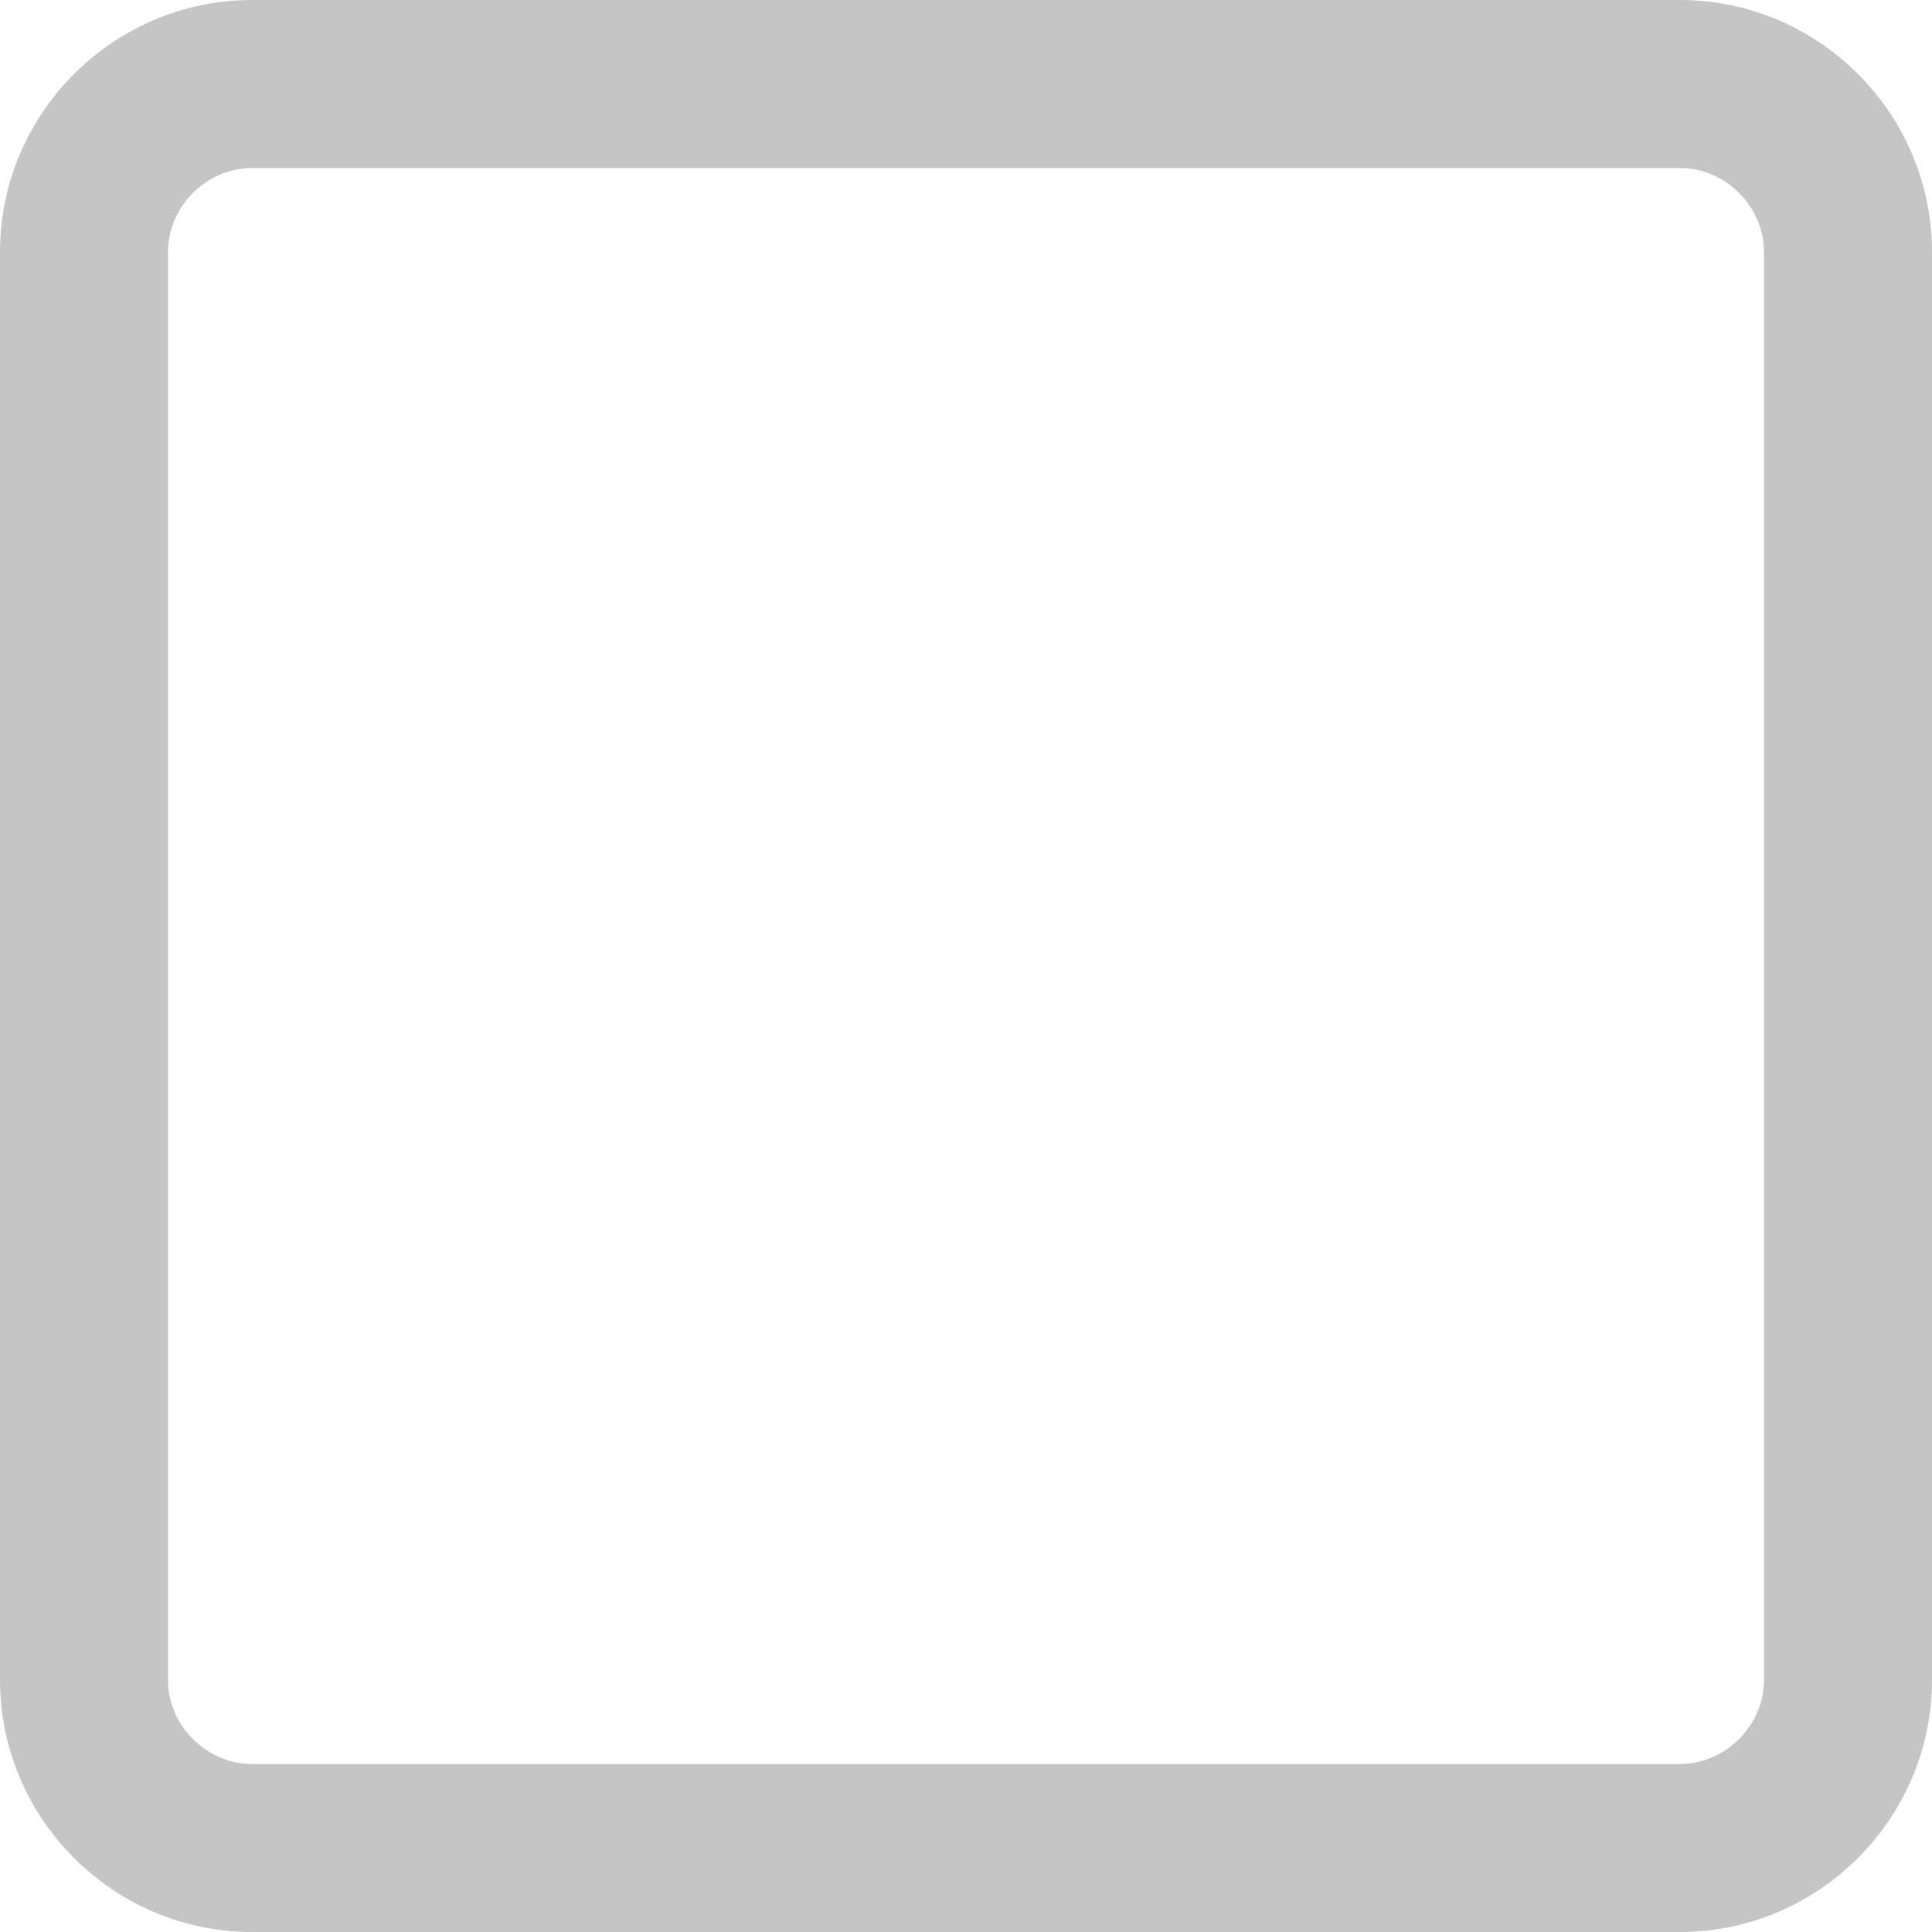
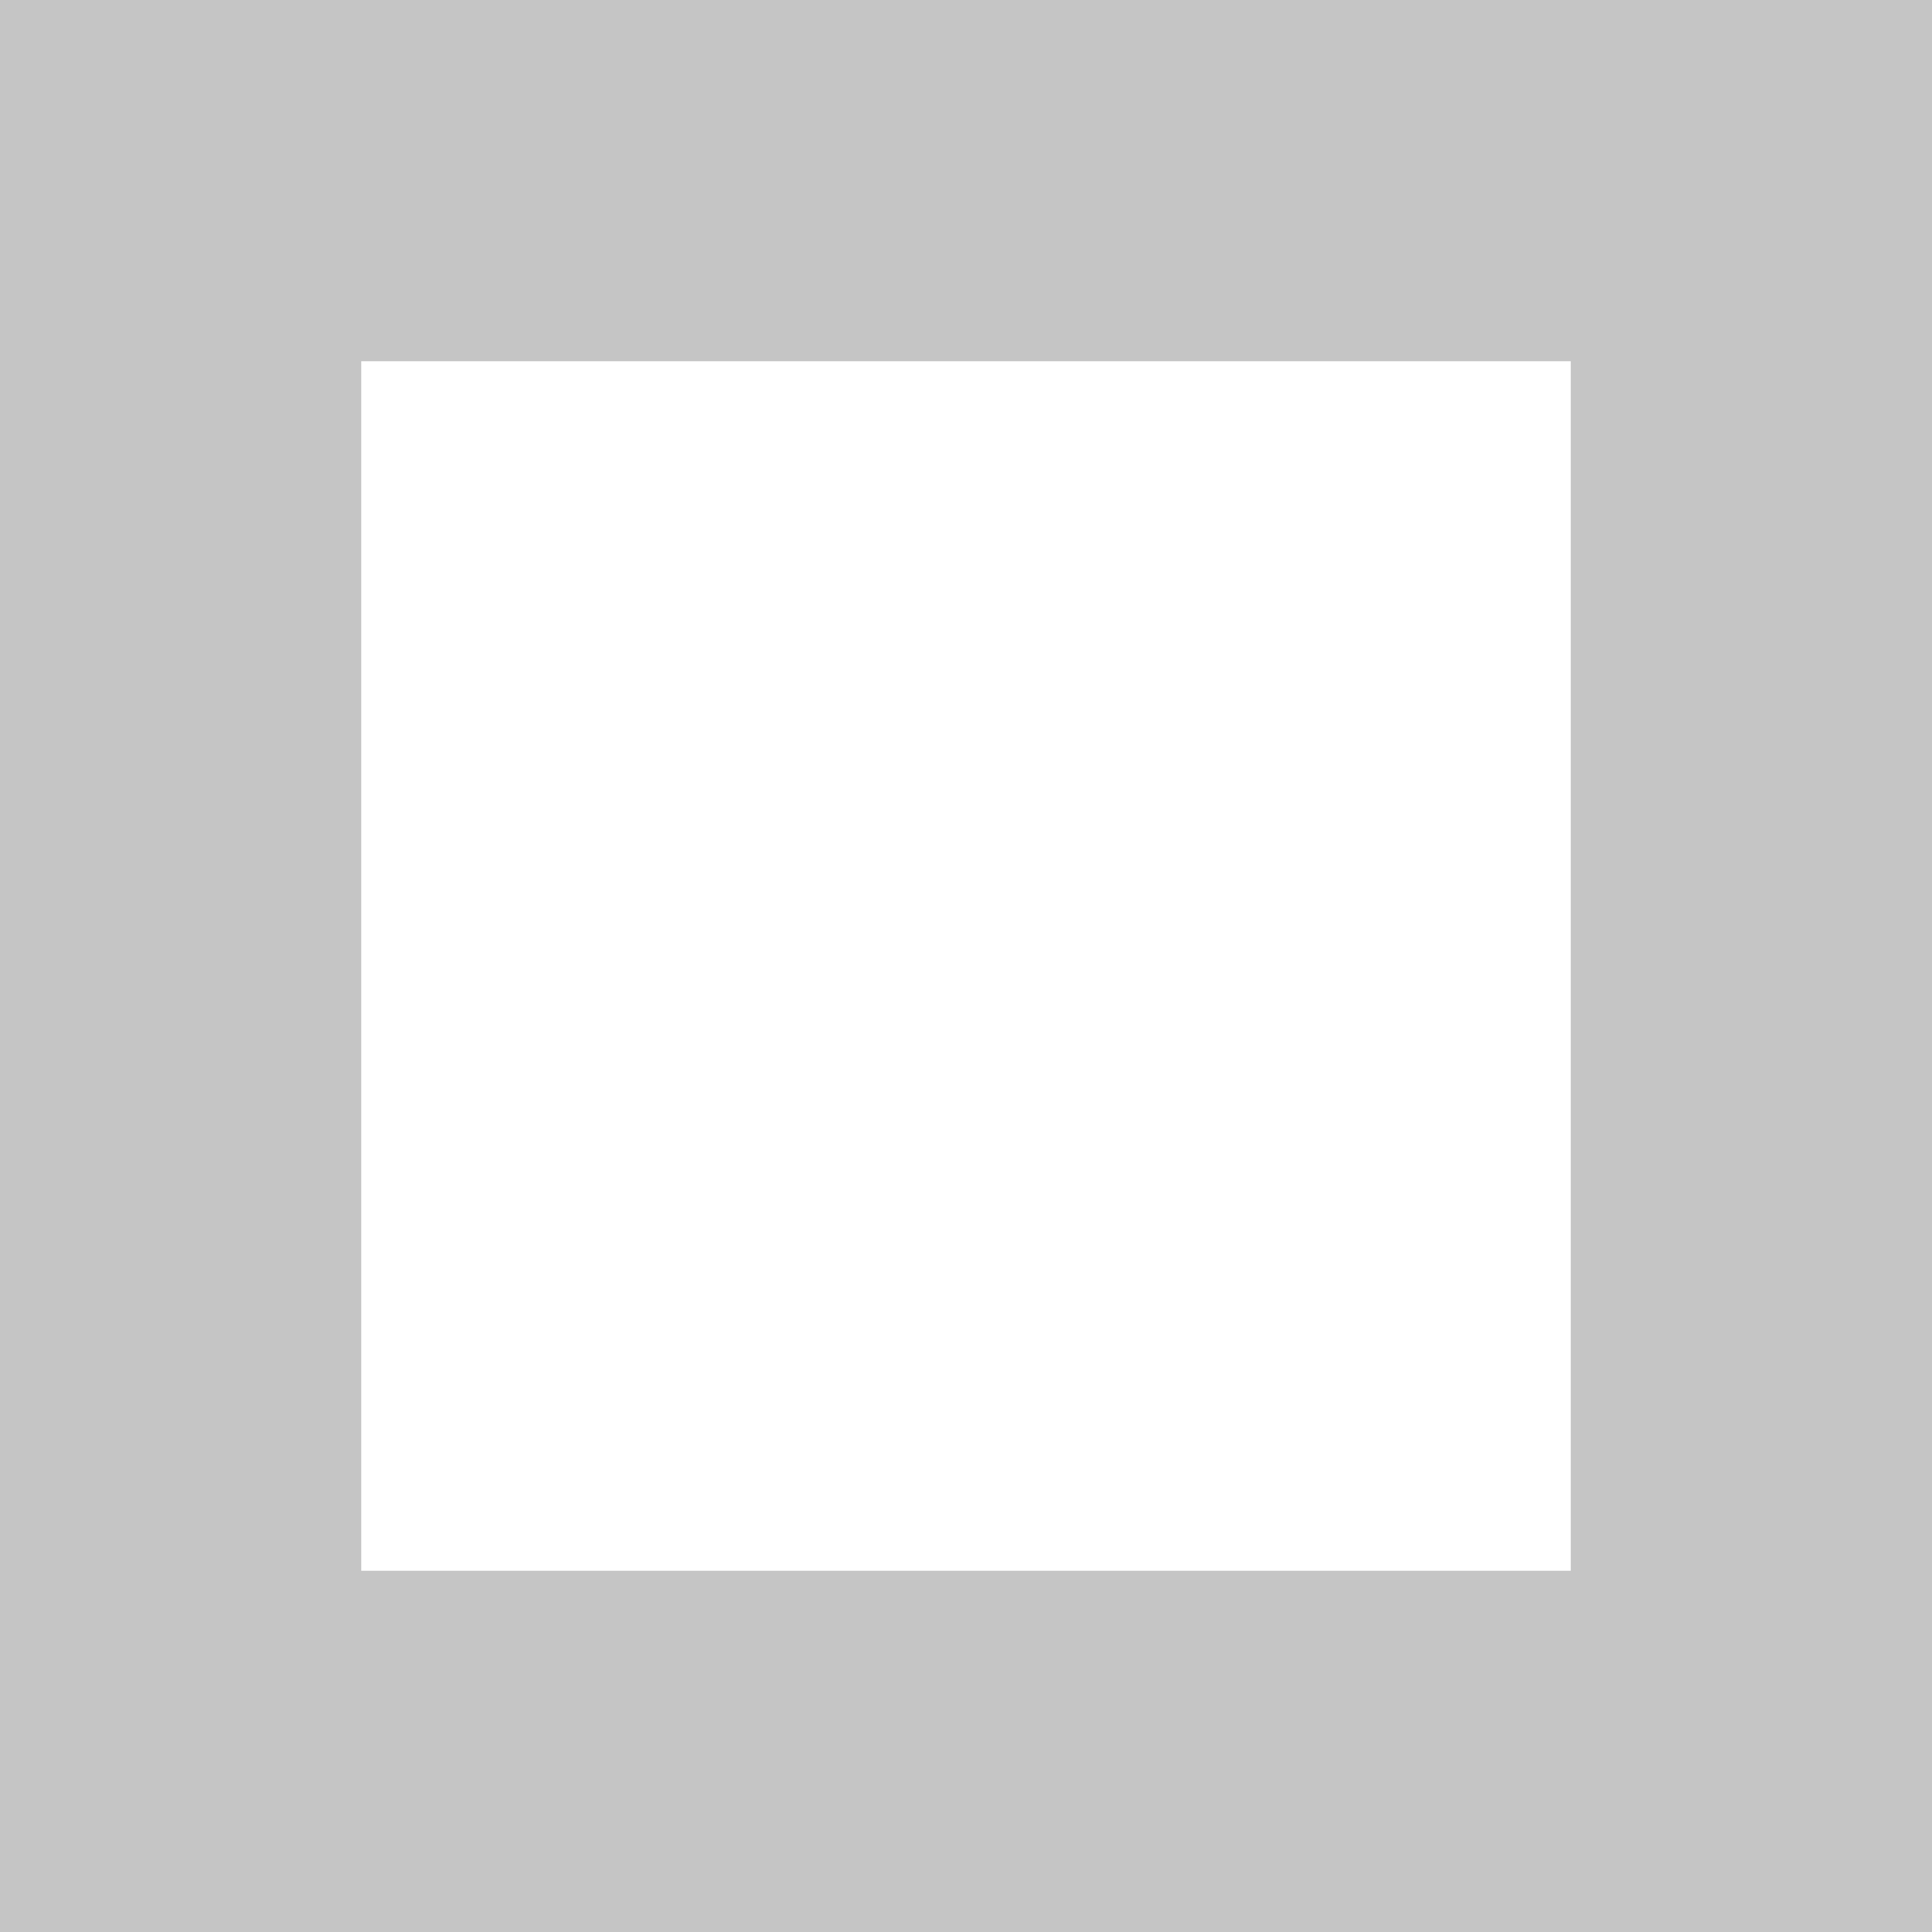
- <svg xmlns="http://www.w3.org/2000/svg" width="23" height="23" fill="#c5c5c5">
+ <svg xmlns="http://www.w3.org/2000/svg" width="23" height="23" fill="#c5c5c5" stroke="#c5c5c5" stroke-width="20%" stroke-linejoin="round">
  <path d="M20 2c.542 0 1 .458 1 1v17c0 .542-.458 1-1 1H3c-.542 0-1-.458-1-1V3c0-.542.458-1 1-1h17m0-2H3C1.35 0 0 1.35 0 3v17c0 1.65 1.35 3 3 3h17c1.65 0 3-1.35 3-3V3c0-1.65-1.35-3-3-3z" />
</svg>
